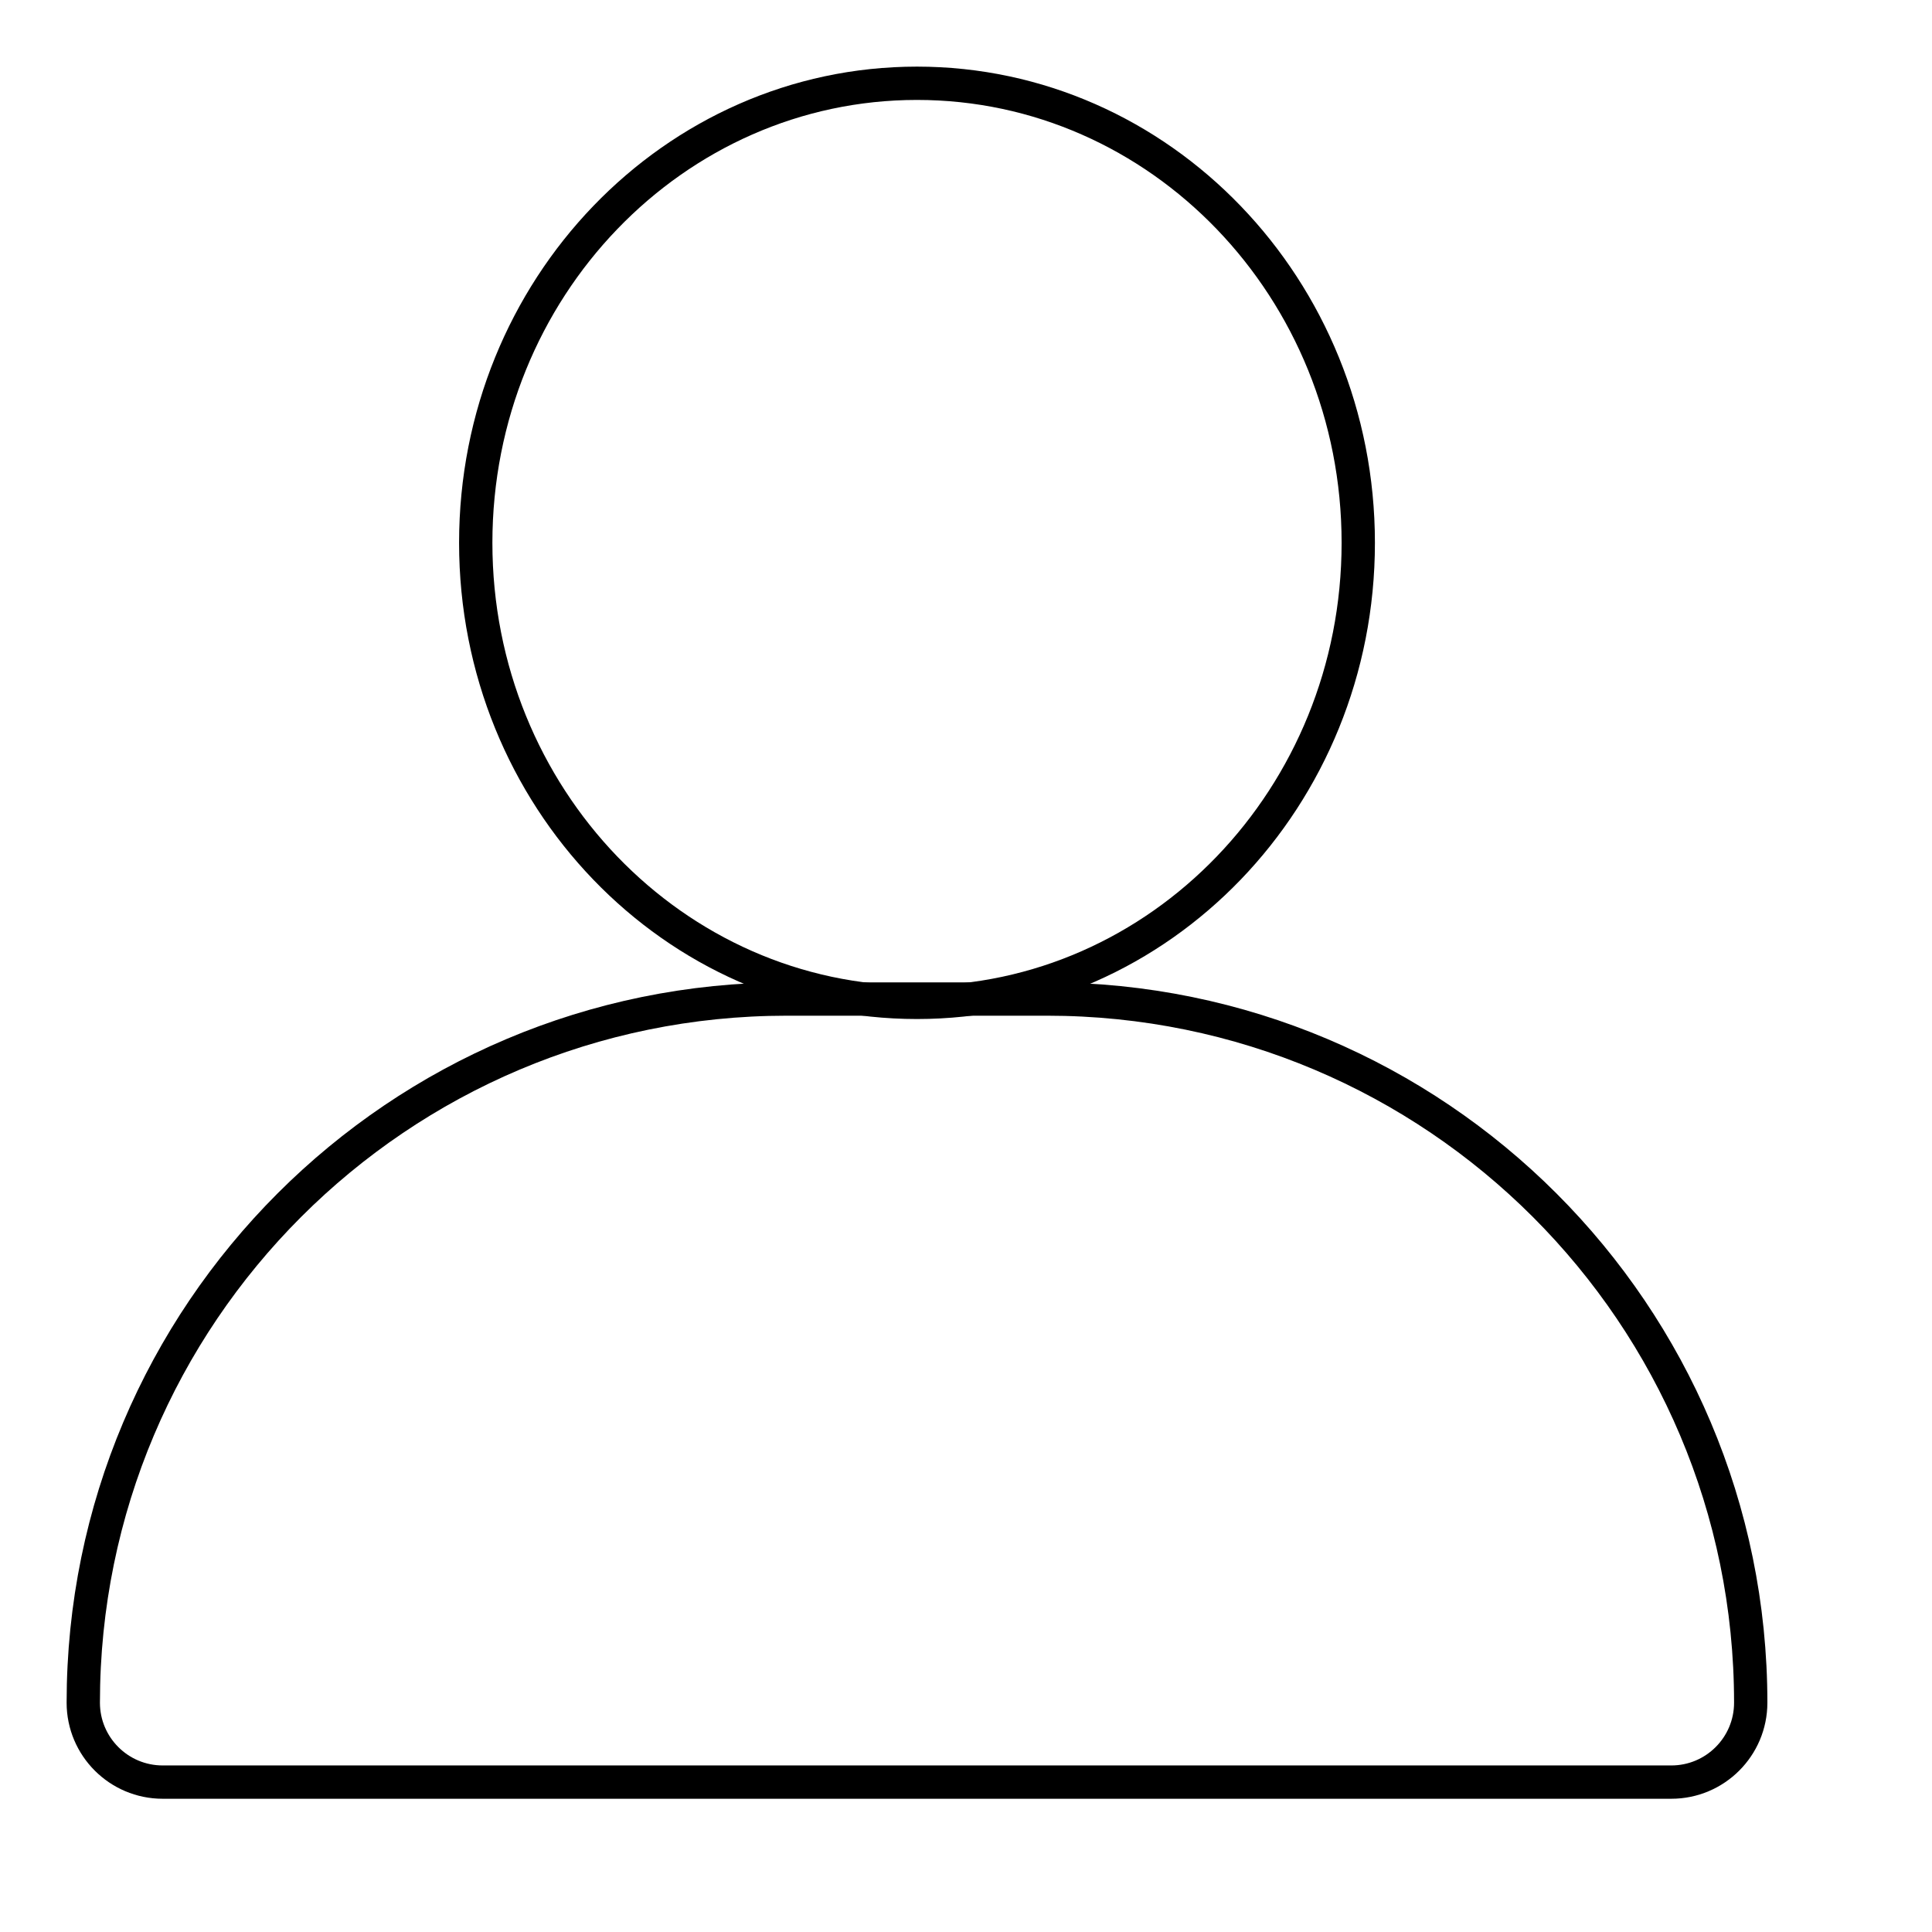
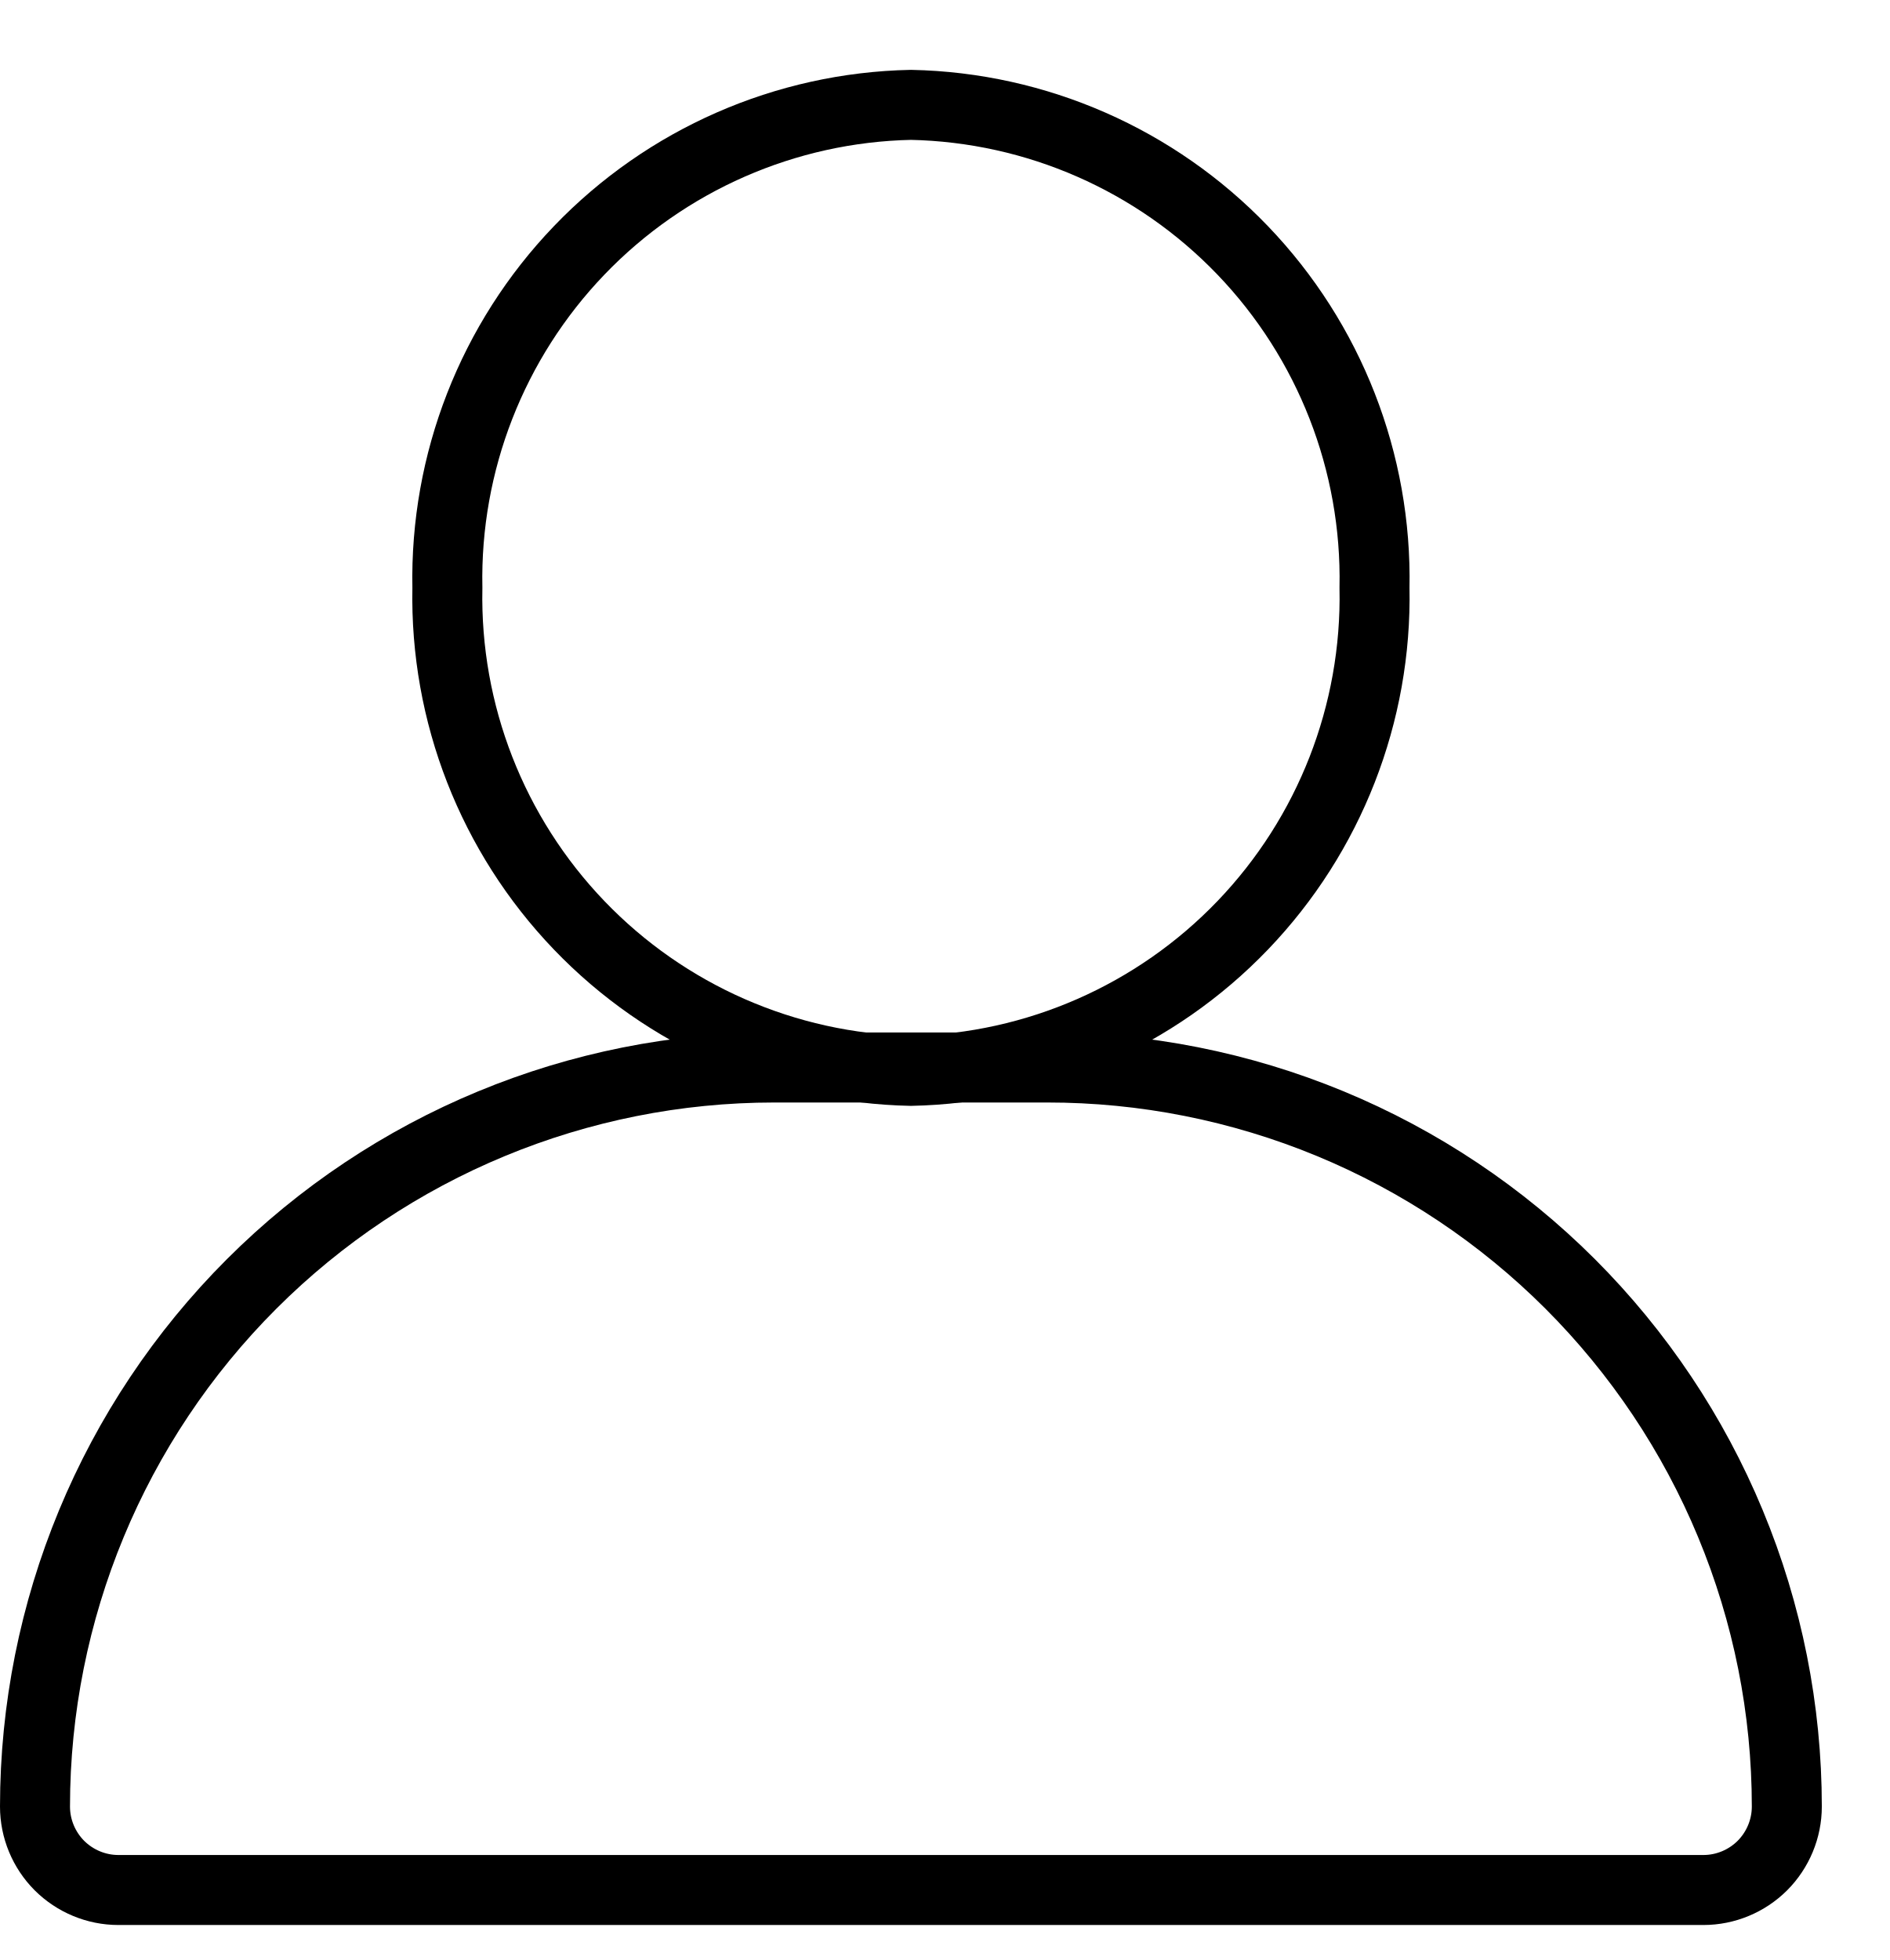
- <svg xmlns="http://www.w3.org/2000/svg" width="29" height="29" viewBox="0 0 29 29" fill="none">
-   <path d="M20.388 8.148C20.388 11.967 17.413 15.046 13.764 15.046C10.116 15.046 7.141 11.967 7.141 8.148C7.141 4.329 10.116 1.25 13.764 1.25C17.413 1.25 20.388 4.329 20.388 8.148Z" stroke="black" stroke-width="0.5" />
-   <path d="M11.812 14.996H15.716C21.55 14.996 26.279 19.725 26.279 25.558C26.279 26.216 25.745 26.75 25.087 26.75H2.442C1.784 26.75 1.25 26.216 1.25 25.558C1.25 19.725 5.979 14.996 11.812 14.996Z" stroke="black" stroke-width="0.5" />
+ <svg xmlns="http://www.w3.org/2000/svg" width="27" height="28" viewBox="0 0 27 28" fill="none">
+   <path d="M19.638 8.398C19.674 10.191 18.997 11.925 17.755 13.219C16.513 14.513 14.808 15.261 13.015 15.298C11.222 15.261 9.517 14.513 8.275 13.219C7.033 11.925 6.356 10.191 6.392 8.398C6.356 6.605 7.033 4.871 8.275 3.577C9.517 2.283 11.222 1.535 13.015 1.498C14.808 1.535 16.513 2.283 17.755 3.577C18.997 4.871 19.674 6.605 19.638 8.398Z" stroke="black" />
+   <path d="M11.062 15.25H14.962C16.349 15.249 17.723 15.522 19.005 16.052C20.286 16.582 21.451 17.36 22.432 18.34C23.413 19.321 24.192 20.485 24.723 21.766C25.255 23.047 25.529 24.421 25.529 25.808C25.529 26.124 25.403 26.427 25.18 26.651C24.956 26.874 24.653 27 24.337 27H1.692C1.376 27 1.073 26.874 0.849 26.651C0.626 26.427 0.5 26.124 0.5 25.808C0.501 23.008 1.614 20.322 3.595 18.342C5.576 16.362 8.261 15.25 11.062 15.25V15.25Z" stroke="black" />
</svg>
